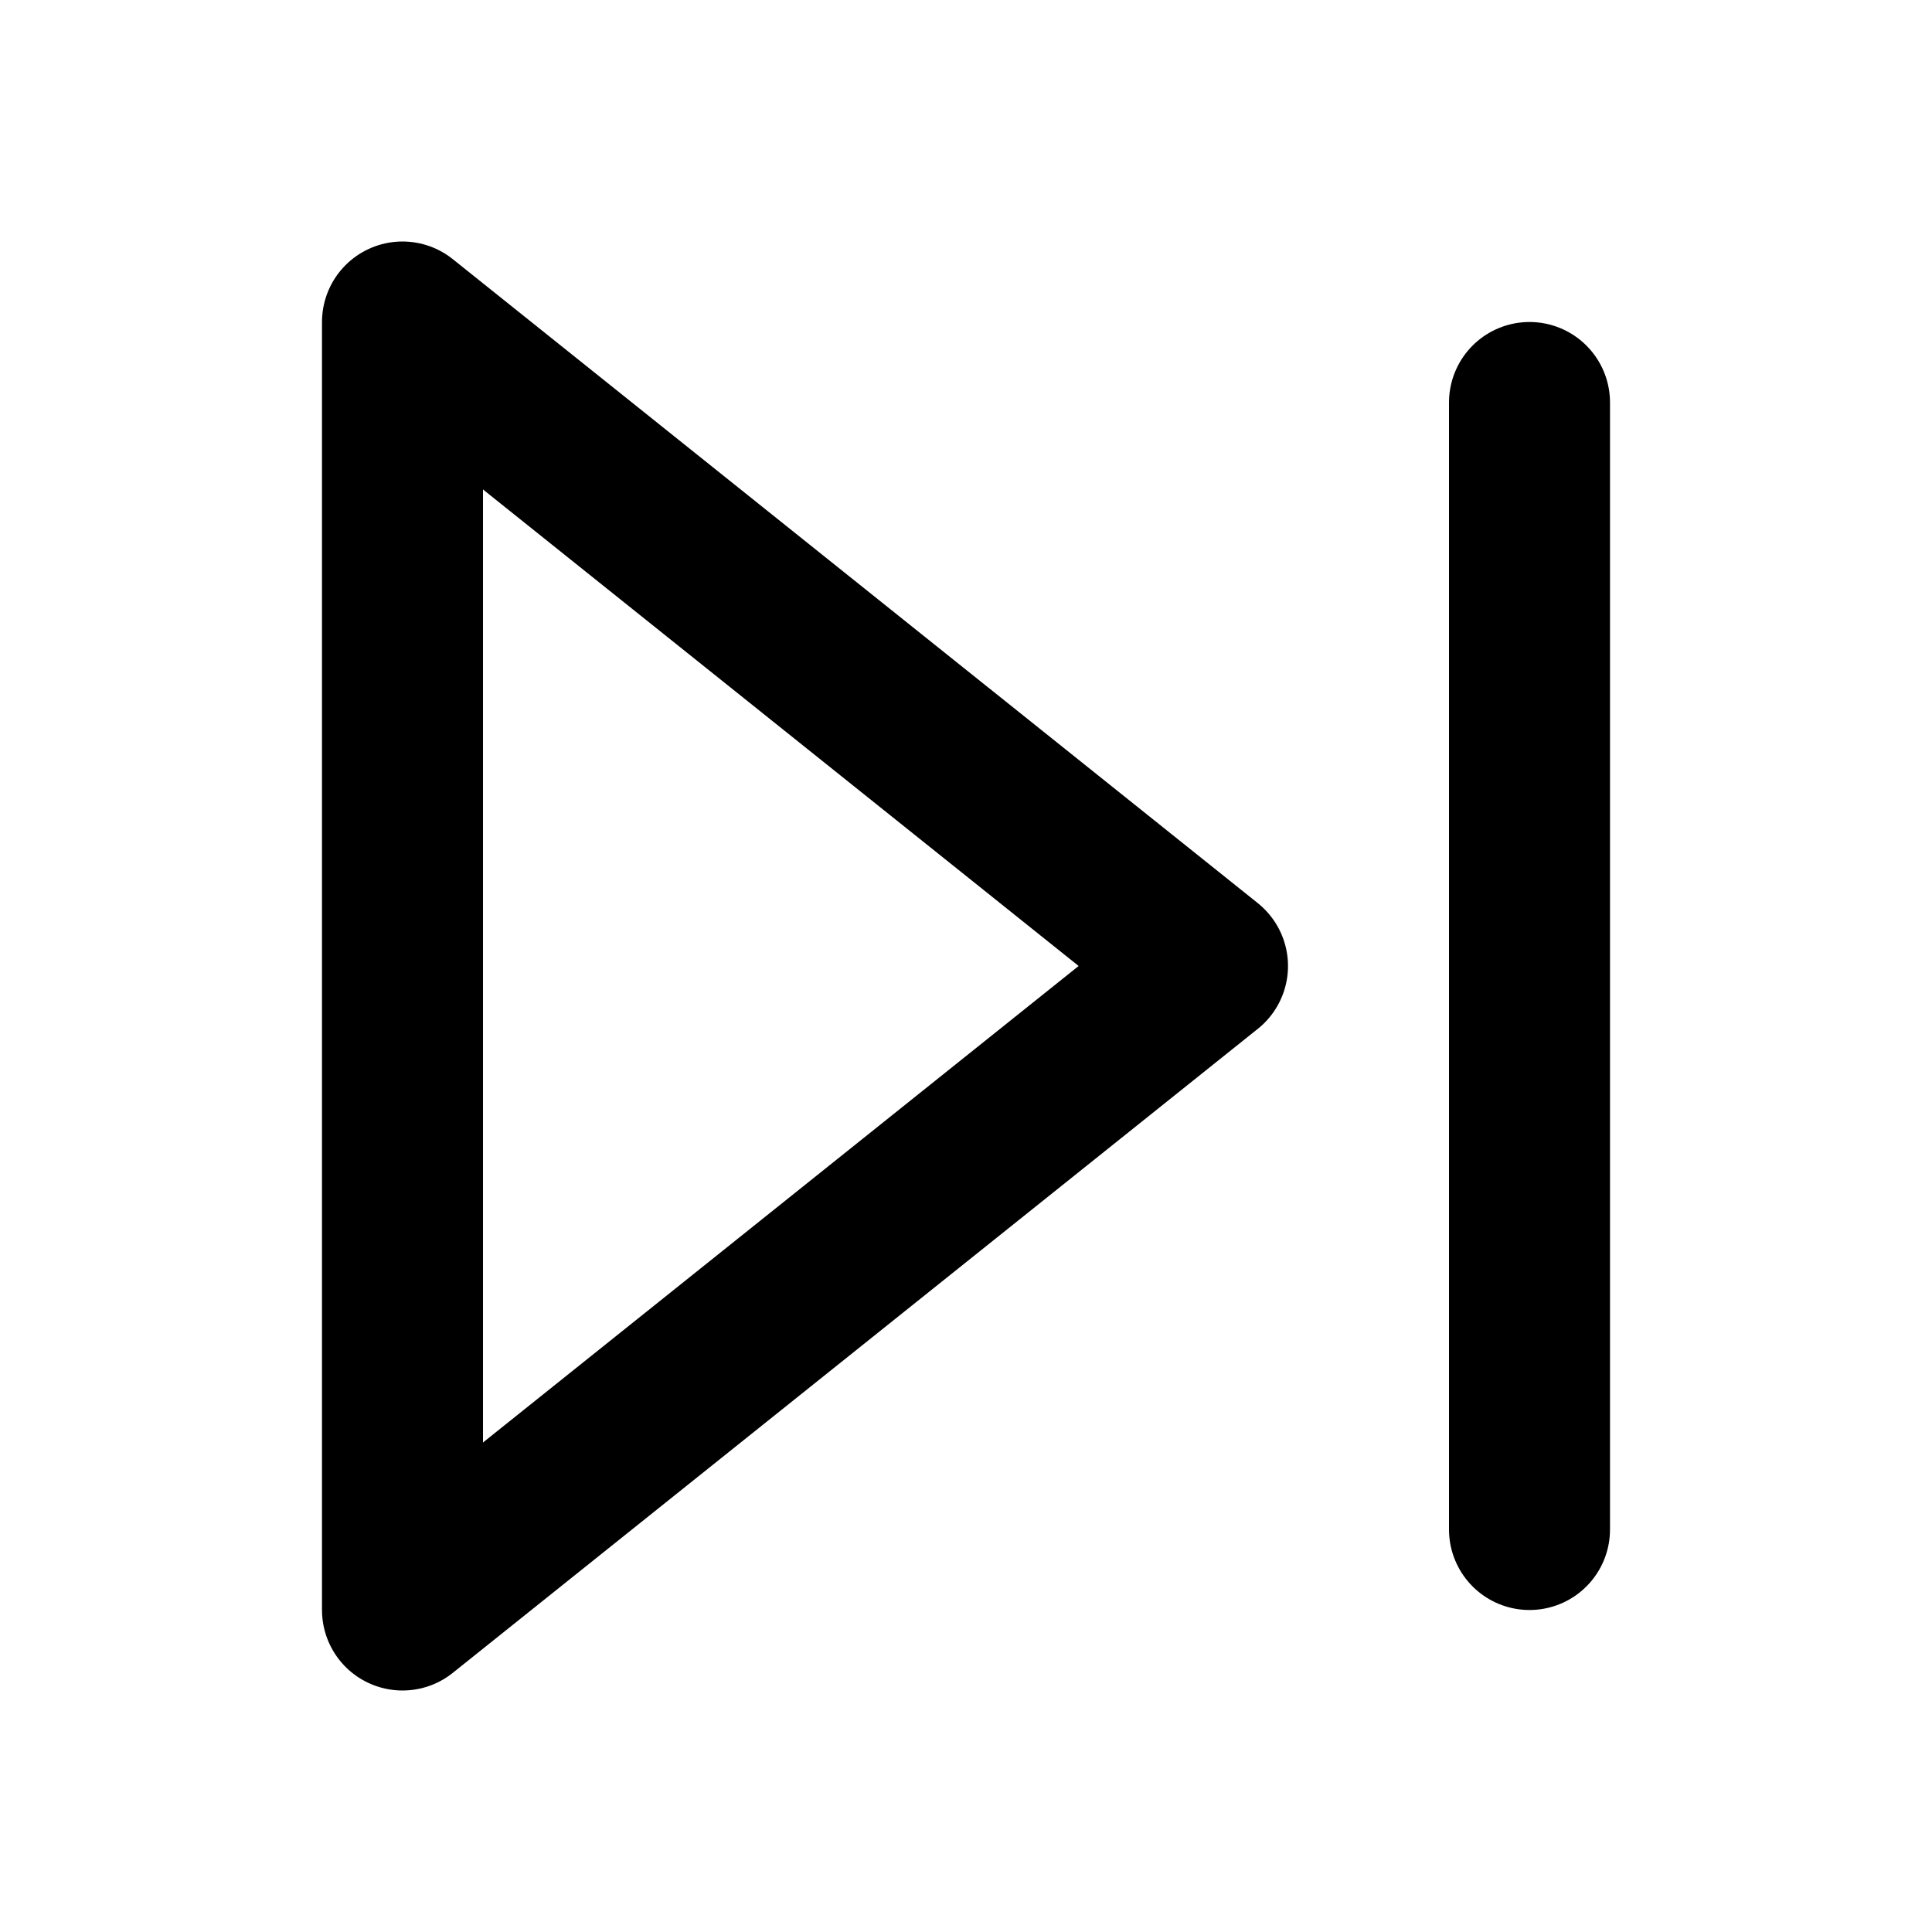
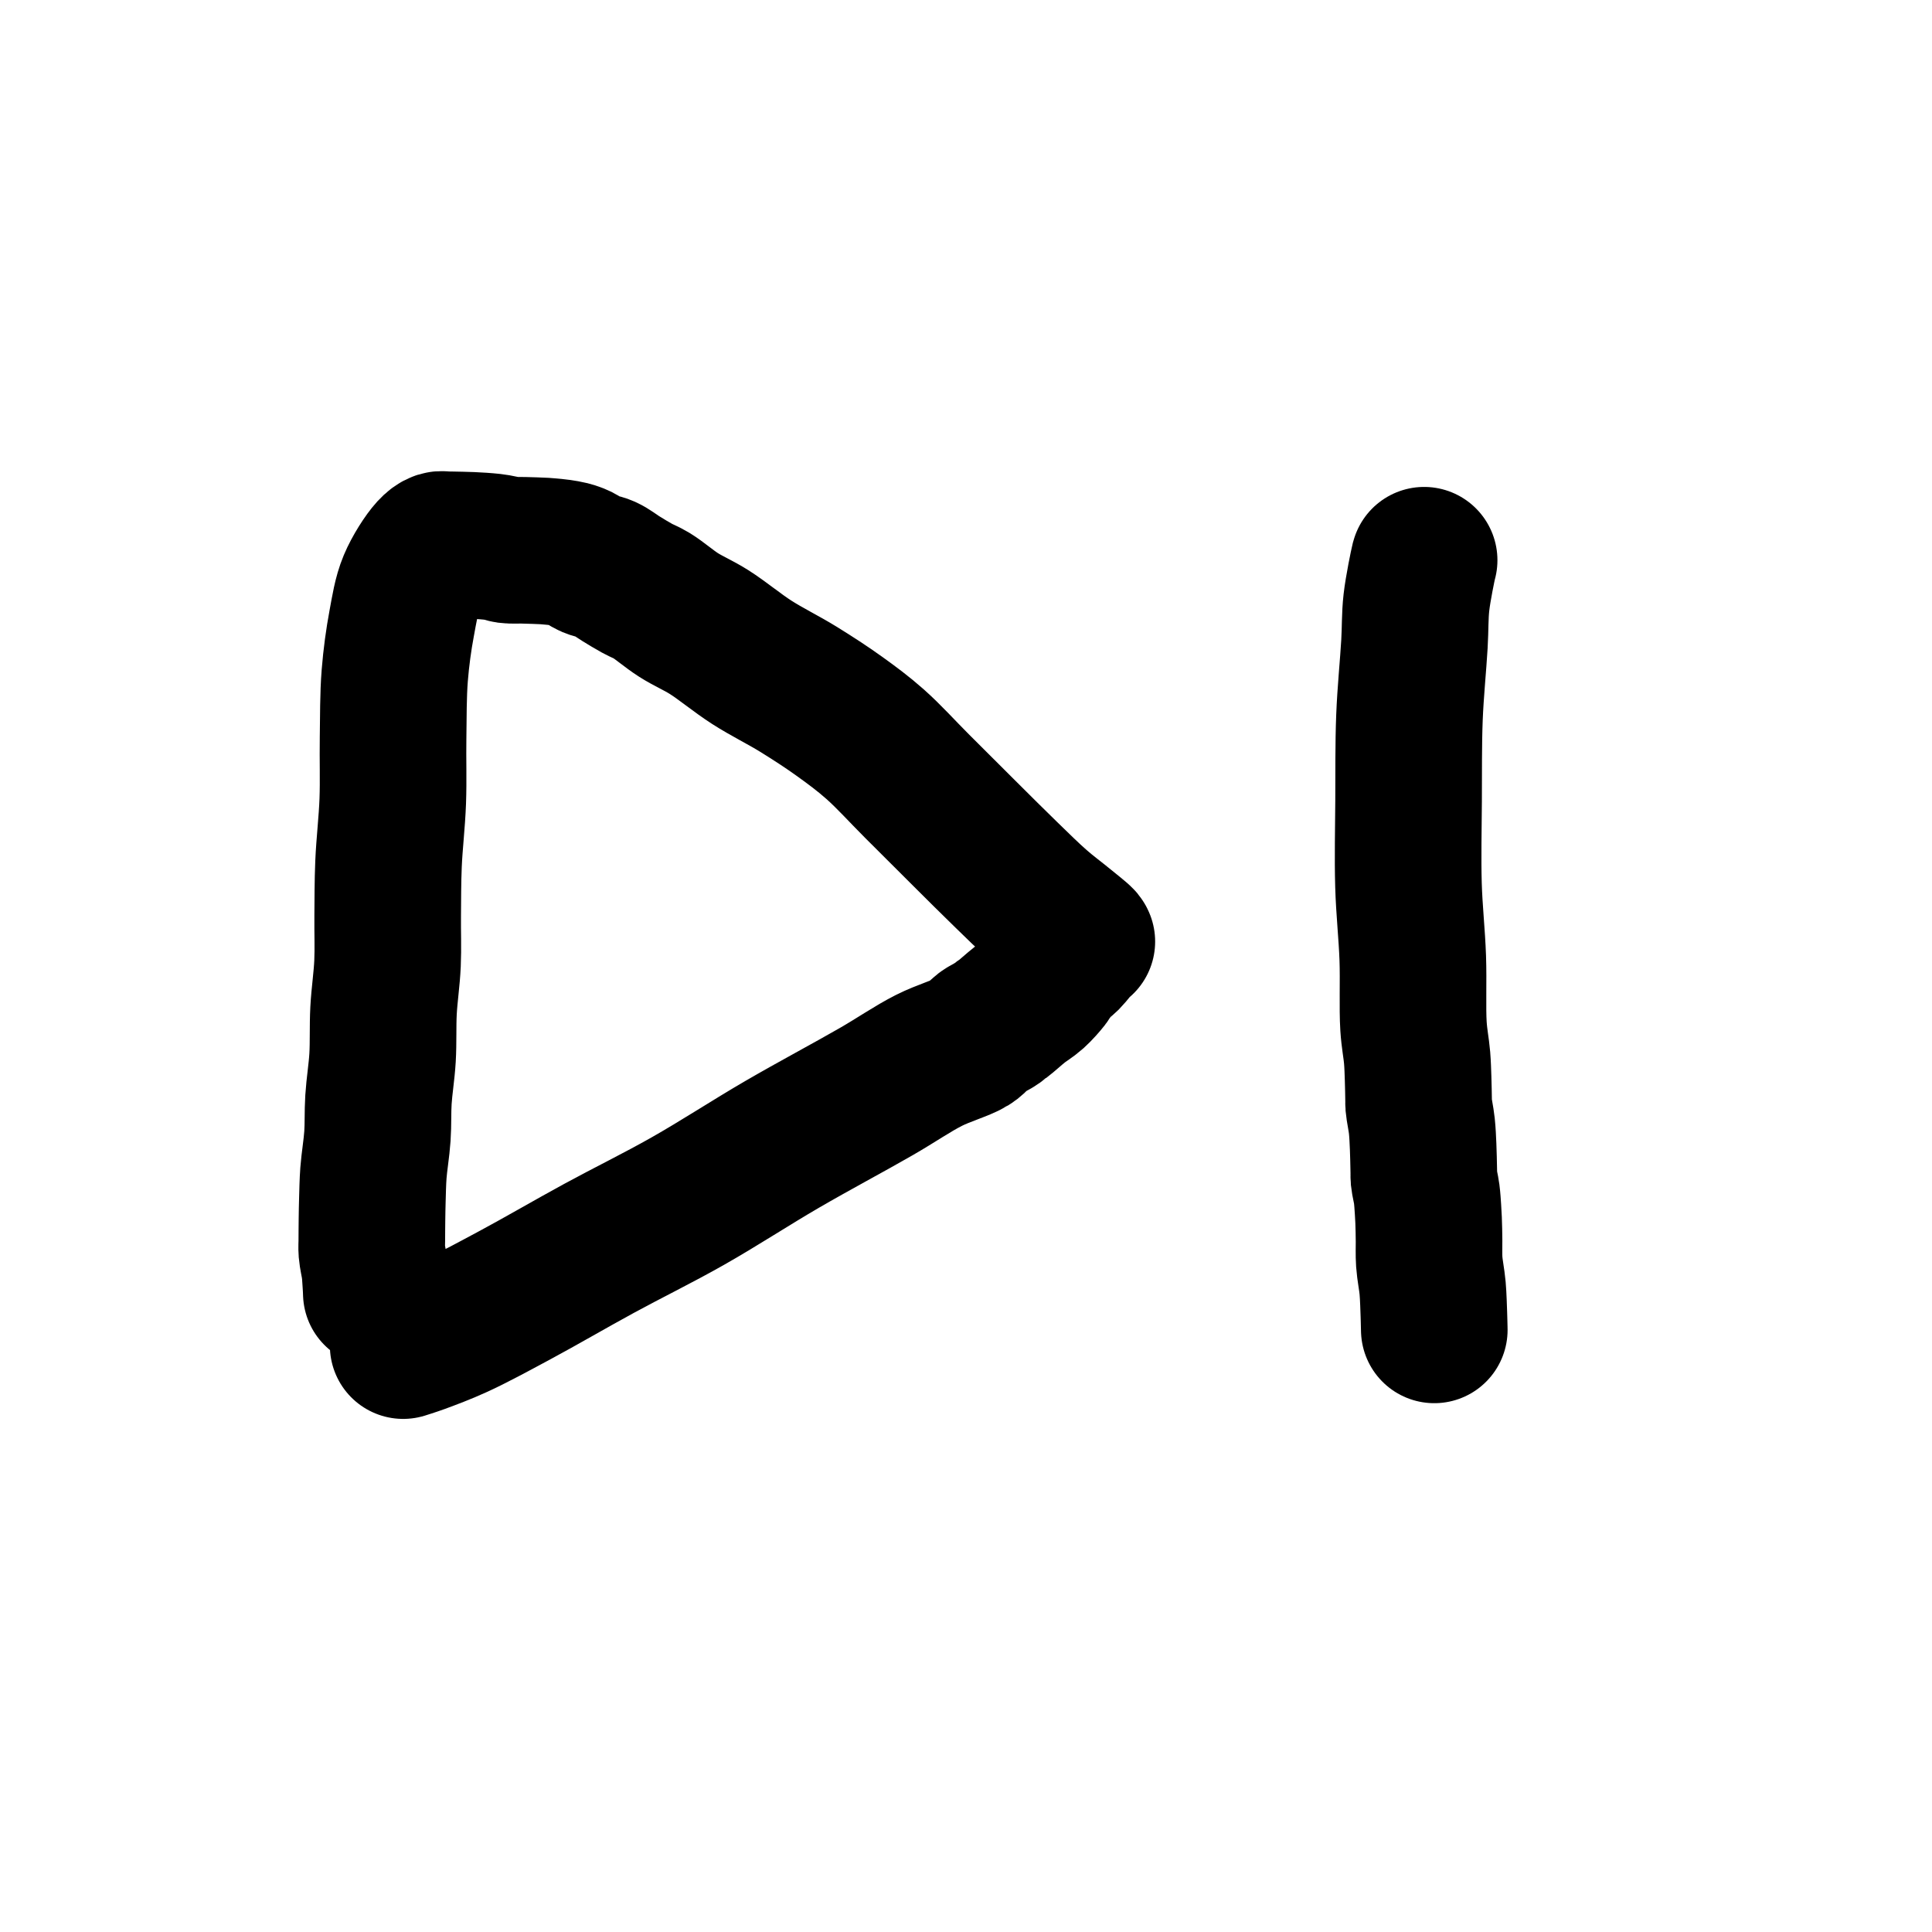
- <svg xmlns="http://www.w3.org/2000/svg" width="24" height="24" viewBox="0 0 24 24" fill="none" stroke="currentColor" stroke-width="2" stroke-linecap="round" stroke-linejoin="round">
-   <polygon points="5 4 15 12 5 20 5 4" />
-   <line x1="19" y1="5" x2="19" y2="19" />
+ <svg xmlns="http://www.w3.org/2000/svg" version="1.1" width="24" height="24" viewBox="0 0 369 297">
+   <path style="fill: none; stroke: #000000; mix-blend-mode: source-over; stroke-dasharray: none; stroke-dashoffset: 0; stroke-linecap: round; stroke-linejoin: round; stroke-miterlimit: 4; stroke-opacity: 1; stroke-width: 28;" d="M6.02 153.02 C6.02 153.02 6.02 153.02 6.02 153.02 6.02 153.02 7.919 152.43 9.17 151.97 11.063 151.274 13.641 150.316 16.23 149.13 19.55 147.61 23.323 145.548 27.35 143.39 32.227 140.776 37.953 137.429 43.39 134.47 48.956 131.441 54.665 128.662 60.37 125.43 66.344 122.046 72.399 118.069 78.44 114.56 84.409 111.092 91.294 107.433 96.4 104.49 100.242 102.276 103.243 100.167 106.43 98.55 109.154 97.168 112.72 96.149 114.26 95.2 114.992 94.749 115.284 94.348 115.73 93.96 116.112 93.628 116.458 93.263 116.78 93.02 117.023 92.836 117.173 92.762 117.46 92.59 117.938 92.303 118.993 91.789 119.4 91.49 119.611 91.335 119.672 91.211 119.84 91.08 120.032 90.93 120.206 90.868 120.5 90.65 121.179 90.147 122.664 88.785 123.72 87.95 124.698 87.177 125.728 86.595 126.61 85.8 127.479 85.016 128.521 83.815 128.98 83.22 129.199 82.936 129.209 82.831 129.41 82.55 129.787 82.024 130.553 80.992 131.15 80.37 131.67 79.827 132.19 79.544 132.75 78.98 133.475 78.251 134.526 76.792 135.06 76.29 135.302 76.062 135.64 75.85 135.64 75.85 135.64 75.85 135.64 75.85 135.64 75.85 135.64 75.85 135.598 75.726 135.51 75.62 135.159 75.197 133.506 73.918 132.32 72.94 130.849 71.727 129.057 70.414 127.34 68.91 125.365 67.18 123.365 65.186 121.19 63.08 118.677 60.647 115.903 57.865 113.15 55.13 110.229 52.229 107.053 49.05 104.14 46.14 101.393 43.396 98.765 40.462 96.14 38.14 93.855 36.118 91.754 34.567 89.38 32.86 86.892 31.072 84.248 29.357 81.52 27.67 78.668 25.906 75.473 24.355 72.61 22.52 69.79 20.712 66.989 18.348 64.46 16.75 62.391 15.442 60.485 14.659 58.63 13.48 56.819 12.329 54.937 10.672 53.45 9.77 52.414 9.141 51.627 8.885 50.69 8.37 49.68 7.816 48.622 7.164 47.6 6.54 46.576 5.914 45.563 5.075 44.55 4.62 43.664 4.222 42.731 4.206 41.9 3.85 41.086 3.502 40.191 2.806 39.61 2.52 39.272 2.353 39.065 2.282 38.78 2.18 38.488 2.075 38.239 1.988 37.88 1.9 37.365 1.773 36.613 1.643 35.97 1.55 35.32 1.456 34.545 1.391 34 1.34 33.614 1.304 33.451 1.286 33.01 1.26 32.124 1.209 30.247 1.152 29.01 1.12 27.941 1.092 26.768 1.173 26.02 1.07 25.559 1.006 25.275 0.862 24.92 0.78 24.59 0.704 24.282 0.645 23.96 0.59 23.636 0.535 23.364 0.494 22.98 0.45 22.436 0.388 21.661 0.327 21 0.28 20.338 0.233 19.674 0.198 19.01 0.17 18.344 0.142 17.676 0.127 17.01 0.11 16.346 0.093 15.57 0.078 15.02 0.07 14.63 0.064 14.353 0.063 14.02 0.06 13.687 0.057 13.372 -0.064 13.02 0.05 12.524 0.21 11.999 0.6 11.42 1.23 10.31 2.438 8.533 5.197 7.59 7.46 6.612 9.806 6.242 12.371 5.73 15.1 5.152 18.181 4.686 21.565 4.41 25.04 4.108 28.84 4.153 33.025 4.09 37.02 4.027 41.018 4.175 45.022 4.03 49.02 3.885 53.022 3.379 57.2 3.22 61.02 3.075 64.503 3.091 67.774 3.06 71.02 3.03 74.099 3.161 77.022 3.03 80.02 2.898 83.025 2.428 86.026 2.27 89.03 2.112 92.026 2.252 95.113 2.08 98.02 1.917 100.77 1.462 103.448 1.3 106.03 1.149 108.437 1.259 110.691 1.1 113.02 0.94 115.358 0.499 117.889 0.34 120.03 0.206 121.832 0.182 123.73 0.14 125.02 0.113 125.836 0.103 126.353 0.09 127.02 0.077 127.687 0.068 128.353 0.06 129.02 0.052 129.687 0.045 130.353 0.04 131.02 0.035 131.687 0.032 132.353 0.03 133.02 0.028 133.687 -0.03 134.286 0.03 135.02 0.104 135.93 0.425 137.325 0.53 138.06 0.59 138.476 0.613 138.656 0.65 139.04 0.703 139.587 0.754 140.481 0.79 141.03 0.815 141.417 0.833 141.689 0.85 142.02 0.867 142.352 0.89 143.02 0.89 143.02 " transform="matrix(1,0,0,1,70.98423,67.98278)" />
+   <path style="fill: none; stroke: #000000; mix-blend-mode: source-over; stroke-dasharray: none; stroke-dashoffset: 0; stroke-linecap: round; stroke-linejoin: round; stroke-miterlimit: 4; stroke-opacity: 1; stroke-width: 28;" d="M3.06 0 C3.06 0 3.033 0.061 3.01 0.15 2.848 0.787 1.89 5.403 1.59 8.05 1.291 10.686 1.385 12.978 1.21 16 0.978 20.014 0.449 25.183 0.26 30.01 0.058 35.161 0.122 40.669 0.09 46 0.058 51.332 -0.077 56.846 0.07 62 0.208 66.827 0.731 71.426 0.89 76.01 1.043 80.42 0.811 85.497 1.03 89 1.18 91.392 1.574 93.218 1.72 95.02 1.838 96.481 1.863 97.671 1.91 99 1.957 100.331 1.986 102.111 2 103 2.007 103.444 1.974 103.557 2.01 104 2.082 104.895 2.477 106.688 2.62 108.03 2.762 109.358 2.81 110.682 2.87 112.01 2.93 113.339 2.959 115.113 2.98 116 2.991 116.444 2.995 116.667 3 117 3.005 117.333 2.971 117.578 3.01 118 3.079 118.741 3.418 120.03 3.55 121.04 3.68 122.033 3.738 123.118 3.8 124.01 3.851 124.739 3.882 125.336 3.91 126 3.938 126.666 3.955 127.333 3.97 128 3.985 128.667 3.99 129.219 4 130 4.014 131.105 3.944 132.594 4.04 134 4.148 135.581 4.533 137.347 4.68 139.02 4.826 140.68 4.88 142.973 4.92 144 4.938 144.46 4.939 144.609 4.95 145 4.965 145.552 5 147 5 147 5 147 5 147 5 147 " transform="matrix(1,0,0,1,268.9396,71)" />
</svg>
